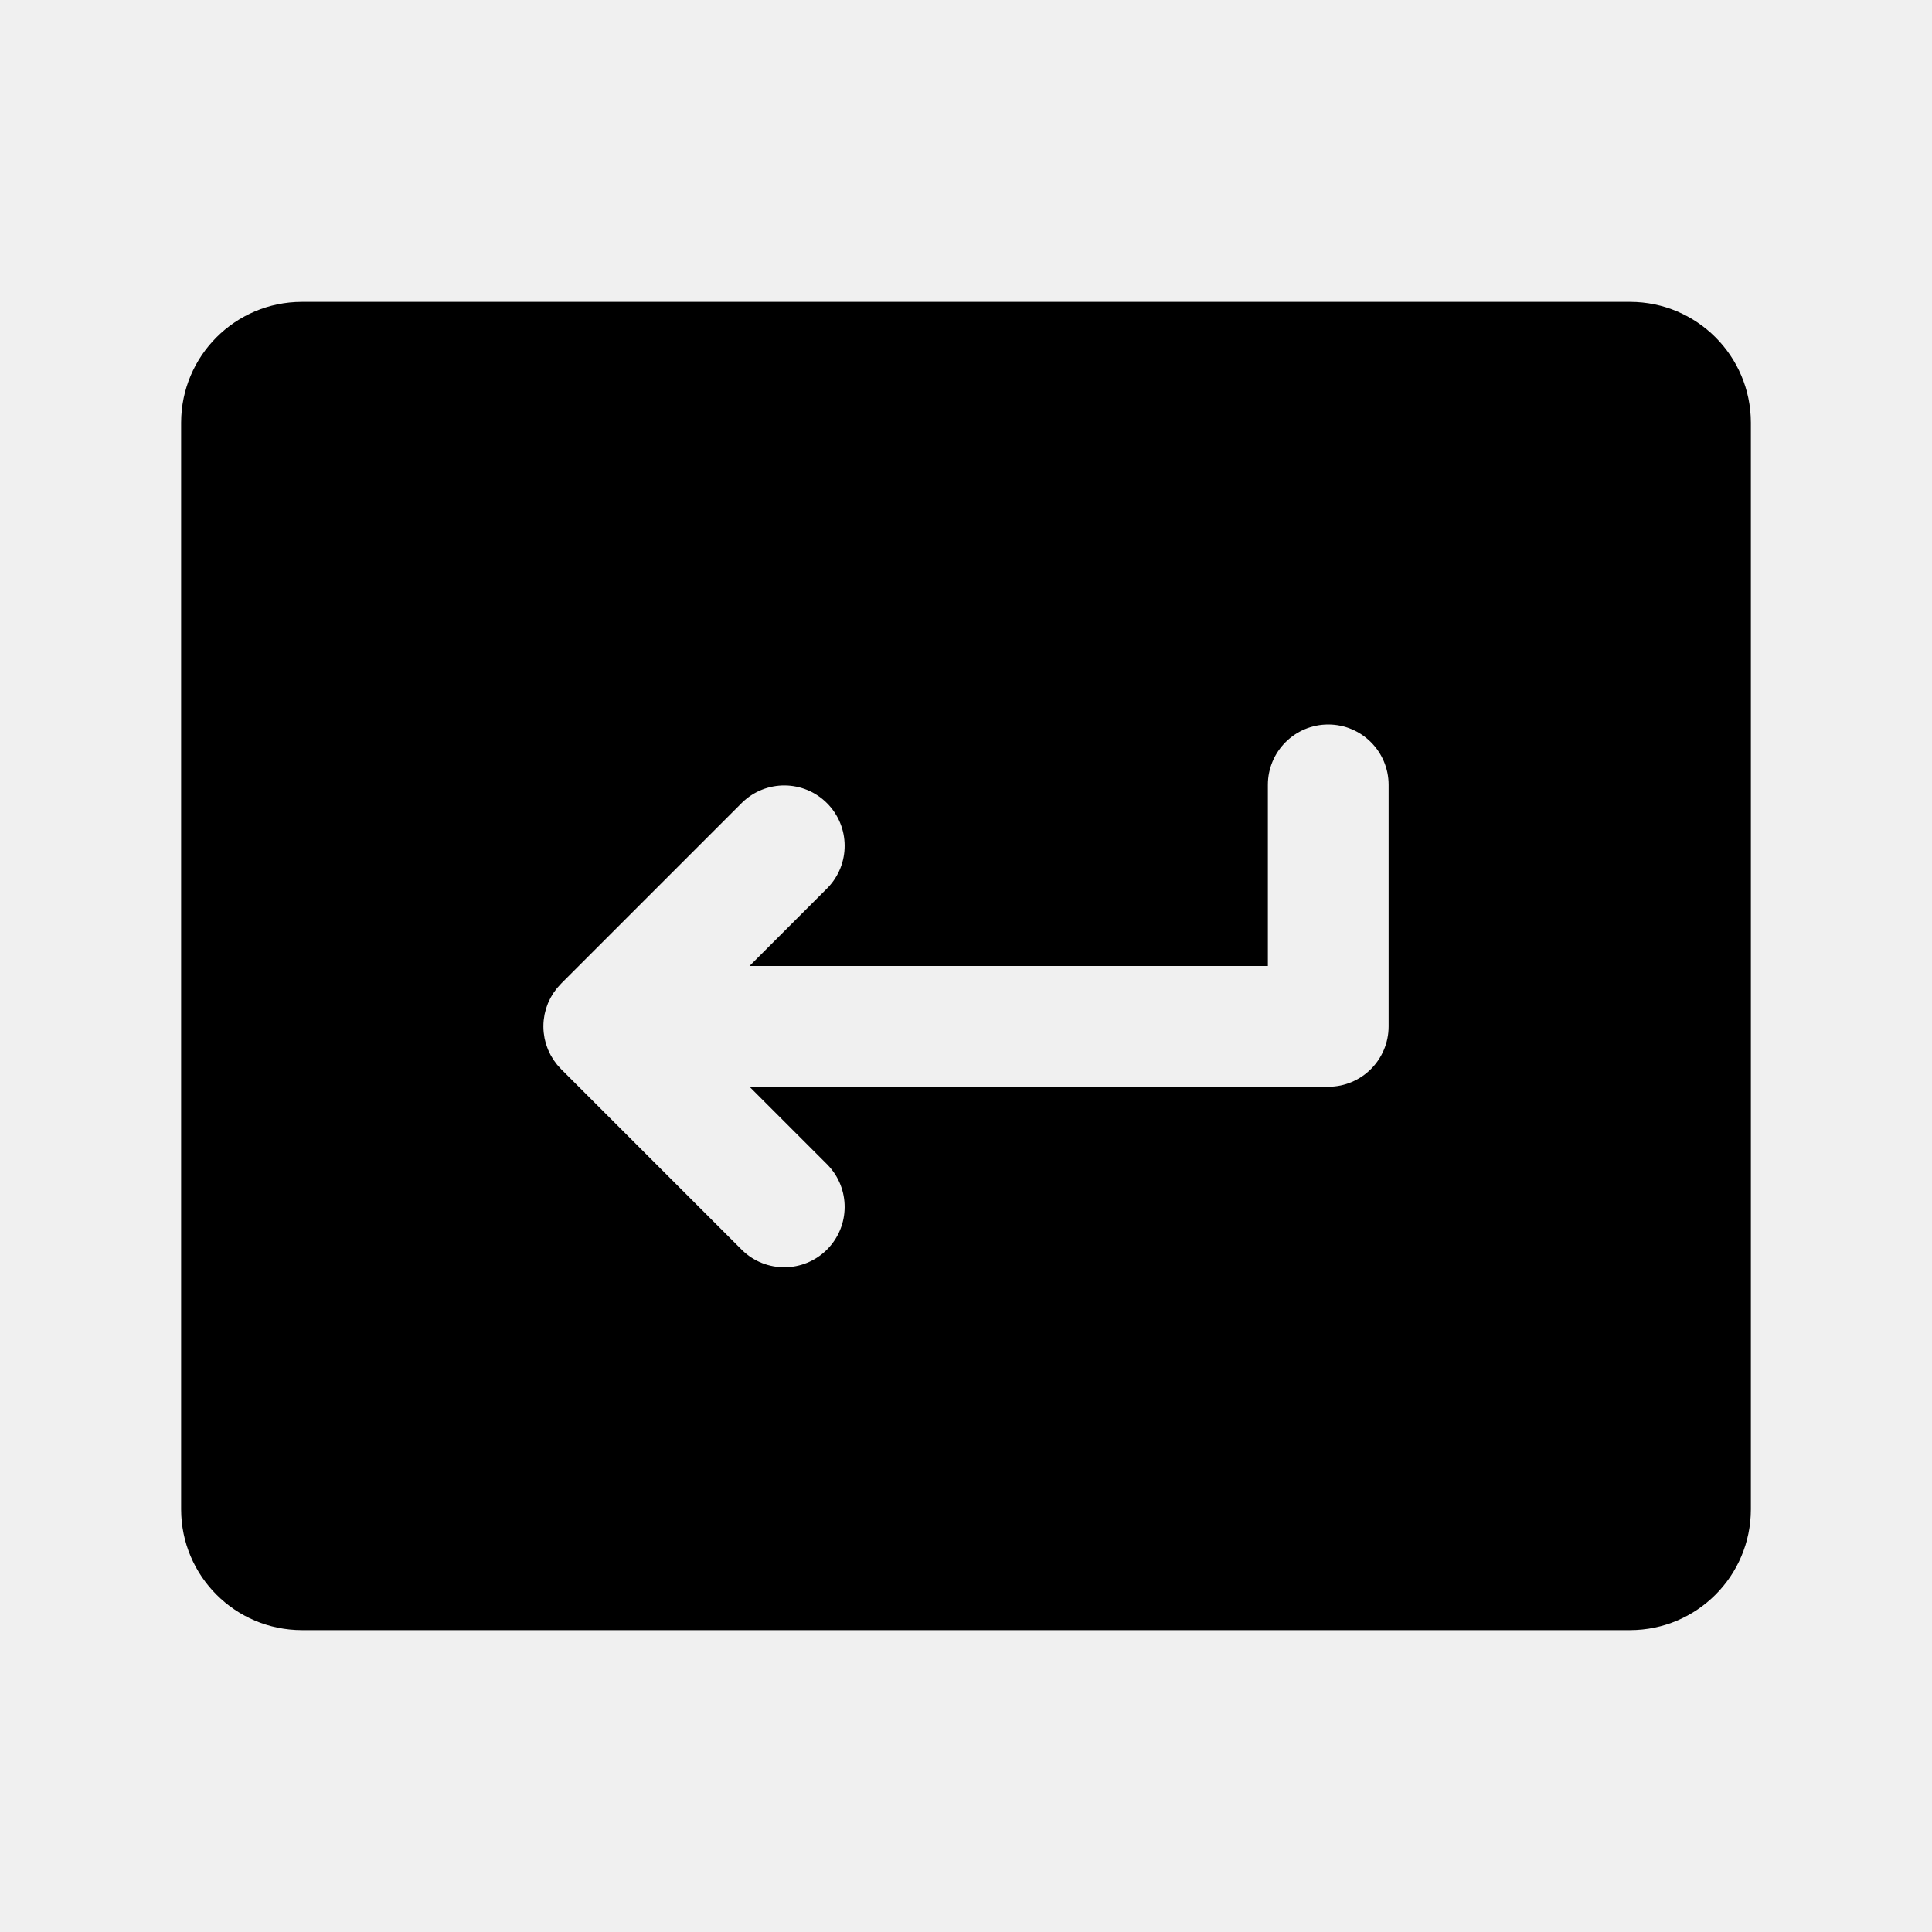
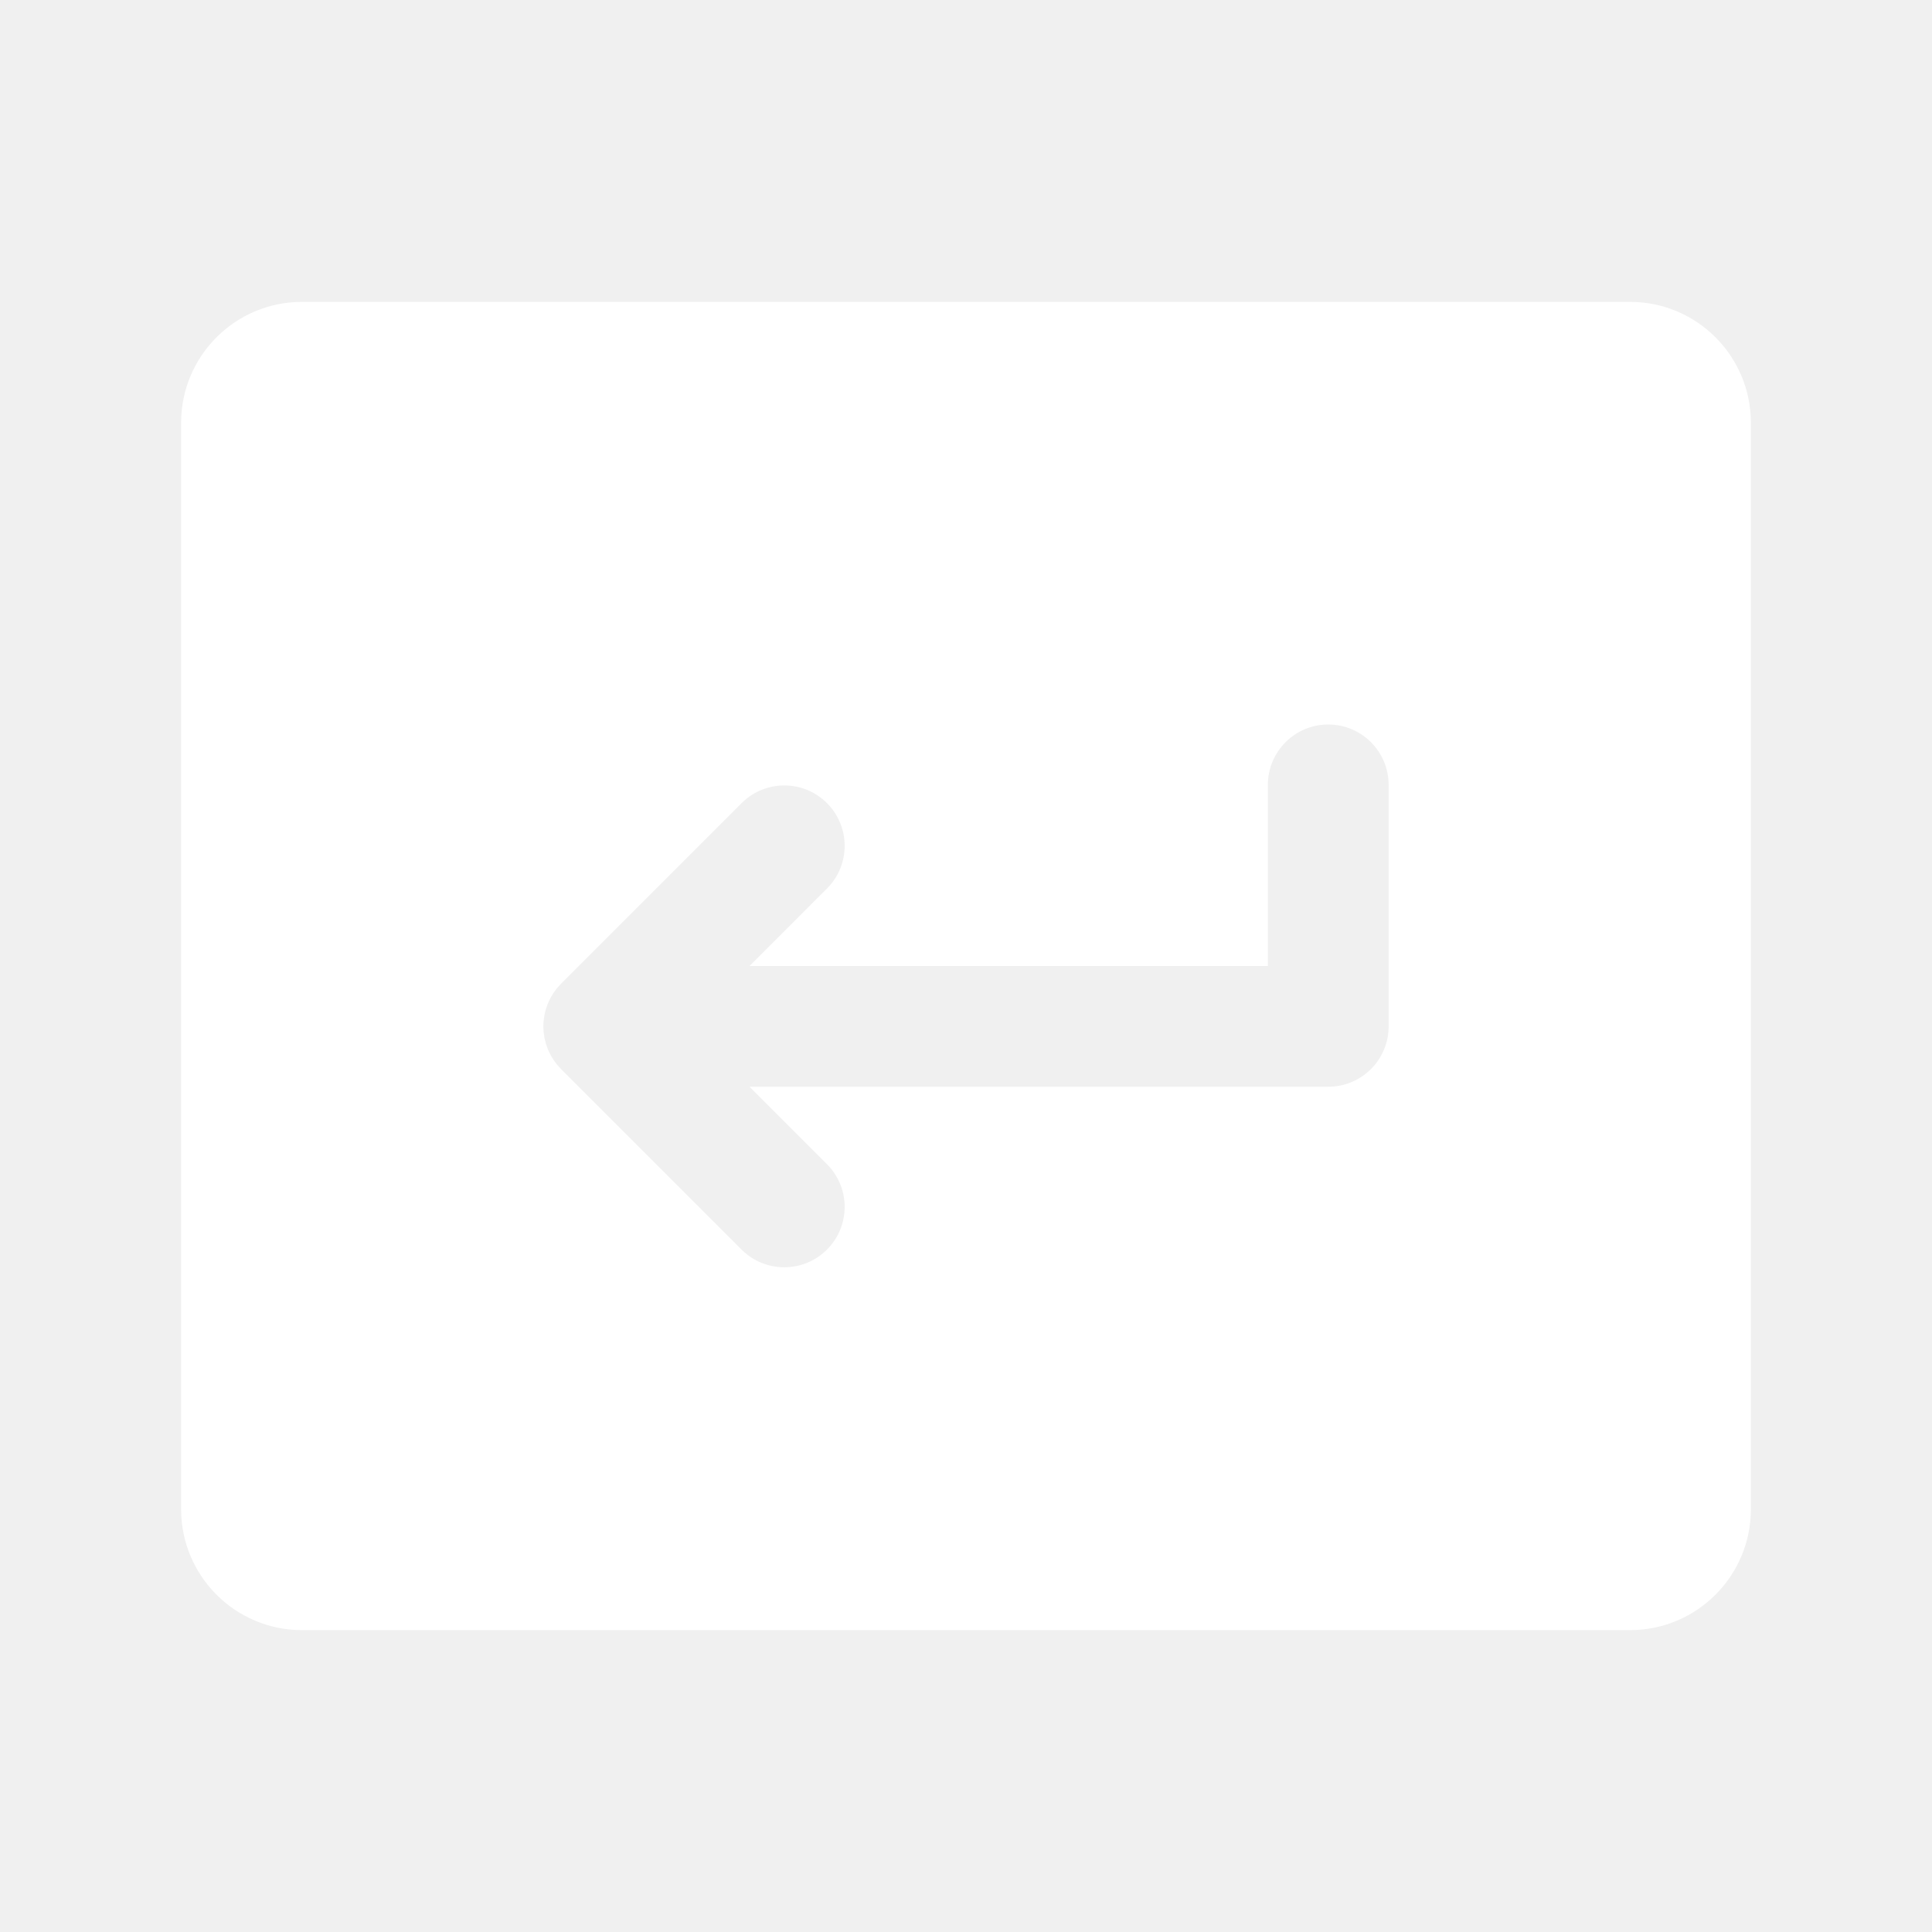
- <svg xmlns="http://www.w3.org/2000/svg" fill="#000000" width="800px" height="800px" viewBox="0 0 256 256" id="Flat">
+ <svg xmlns="http://www.w3.org/2000/svg" fill="#FFFFFF" width="800px" height="800px" viewBox="0 0 256 256" id="Flat">
  <path d="M216,40H40A16.018,16.018,0,0,0,24,56V200a16.018,16.018,0,0,0,16,16H216a16.018,16.018,0,0,0,16-16V56A16.018,16.018,0,0,0,216,40Zm-32,96a8,8,0,0,1-8,8H99.314l10.343,10.343a8.001,8.001,0,0,1-11.314,11.314l-24-24c-.057-.057-.104-.118-.159-.176-.125-.133-.251-.265-.367-.406-.091-.111-.171-.227-.255-.342-.07-.095-.145-.188-.211-.287-.085-.126-.159-.258-.236-.388-.056-.094-.115-.186-.167-.283-.069-.129-.128-.262-.19-.394-.049-.105-.102-.209-.147-.316-.052-.127-.095-.256-.141-.385-.042-.118-.087-.234-.124-.355-.039-.129-.068-.26-.101-.39-.031-.123-.065-.244-.09-.369-.03-.152-.048-.305-.069-.458-.015-.106-.035-.209-.046-.317a8.023,8.023,0,0,1,0-1.584c.011-.107.031-.211.046-.317.021-.153.04-.306.069-.458.025-.125.06-.246.09-.369.033-.13.062-.261.101-.39.037-.121.082-.237.124-.355.045-.129.088-.258.141-.385.045-.107.098-.211.147-.316.062-.132.121-.265.19-.394.052-.097.111-.189.167-.283.077-.13.151-.262.236-.388.066-.099.141-.191.211-.287.084-.115.164-.231.255-.342.116-.141.242-.273.367-.406.054-.058.102-.119.159-.176l24-24a8.001,8.001,0,0,1,11.314,11.314L99.314,128H168V104a8,8,0,0,1,16,0Z" />
</svg>
